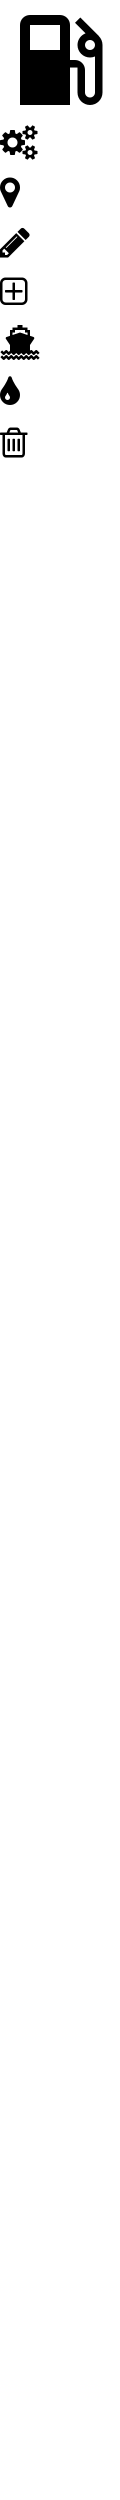
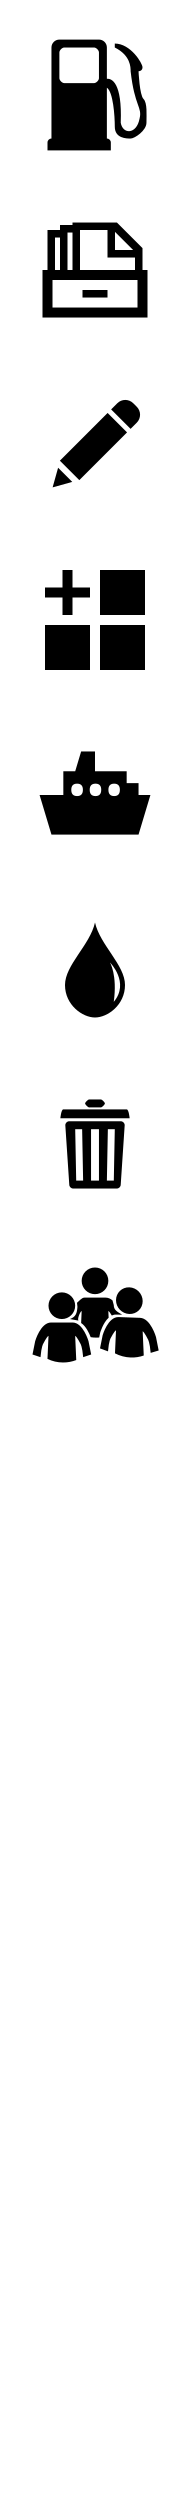
- <svg xmlns="http://www.w3.org/2000/svg" xmlns:xlink="http://www.w3.org/1999/xlink" version="1.1" width="48" height="1000">
+ <svg xmlns="http://www.w3.org/2000/svg" xmlns:xlink="http://www.w3.org/1999/xlink" version="1.1" width="76" height="1000">
  <defs>
-     <symbol id="options">
-       <path d="m7 7q0-0.828-0.586-1.414t-1.414-0.586-1.414 0.586-0.586 1.414 0.586 1.414 1.414 0.586 1.414-0.586 0.586-1.414zm6 4q0-0.406-0.297-0.703t-0.703-0.297-0.703 0.297-0.297 0.703q0 0.414 0.293 0.707t0.707 0.293 0.707-0.293 0.293-0.707zm0-8q0-0.406-0.297-0.703t-0.703-0.297-0.703 0.297-0.297 0.703q0 0.414 0.293 0.707t0.707 0.293 0.707-0.293 0.293-0.707zm-3 3.289v1.445q0 0.078-0.055 0.152t-0.125 0.082l-1.211 0.187q-0.086 0.273-0.25 0.594 0.266 0.375 0.703 0.898 0.055 0.078 0.055 0.156 0 0.094-0.055 0.148-0.18 0.234-0.645 0.699t-0.613 0.465q-0.086 0-0.164-0.055l-0.898-0.703q-0.289 0.148-0.602 0.242-0.086 0.844-0.18 1.211-0.055 0.187-0.234 0.187h-1.453q-0.086 0-0.156-0.059t-0.078-0.137l-0.18-1.195q-0.266-0.078-0.586-0.242l-0.922 0.695q-0.055 0.055-0.156 0.055-0.086 0-0.164-0.062-1.125-1.039-1.125-1.25 0-0.07 0.055-0.148 0.078-0.109 0.32-0.414t0.367-0.477q-0.18-0.344-0.273-0.641l-1.187-0.187q-0.078-0.008-0.133-0.074t-0.055-0.152v-1.445q0-0.078 0.055-0.152t0.125-0.082l1.211-0.187q0.086-0.273 0.25-0.594-0.266-0.375-0.703-0.898-0.055-0.086-0.055-0.156 0-0.094 0.055-0.156 0.172-0.234 0.641-0.695t0.617-0.461q0.086 0 0.164 0.055l0.898 0.703q0.266-0.141 0.602-0.25 0.086-0.844 0.18-1.203 0.055-0.187 0.234-0.187h1.453q0.086 0 0.156 0.059t0.078 0.137l0.18 1.195q0.266 0.078 0.586 0.242l0.922-0.695q0.062-0.055 0.156-0.055 0.086 0 0.164 0.062 1.125 1.039 1.125 1.25 0 0.07-0.055 0.148-0.094 0.125-0.328 0.422t-0.352 0.469q0.18 0.375 0.266 0.641l1.187 0.18q0.078 0.016 0.133 0.082t0.055 0.152zm5 4.164v1.094q0 0.125-1.164 0.242-0.094 0.211-0.234 0.406 0.398 0.883 0.398 1.078 0 0.031-0.031 0.055-0.953 0.555-0.969 0.555-0.062 0-0.359-0.367t-0.406-0.531q-0.156 0.016-0.234 0.016t-0.234-0.016q-0.109 0.164-0.406 0.531t-0.359 0.367q-0.016 0-0.969-0.555-0.031-0.023-0.031-0.055 0-0.195 0.398-1.078-0.141-0.195-0.234-0.406-1.164-0.117-1.164-0.242v-1.094q0-0.125 1.164-0.242 0.102-0.227 0.234-0.406-0.398-0.883-0.398-1.078 0-0.031 0.031-0.055 0.031-0.016 0.273-0.156t0.461-0.266 0.234-0.125q0.062 0 0.359 0.363t0.406 0.527q0.156-0.016 0.234-0.016t0.234 0.016q0.398-0.555 0.719-0.875l0.047-0.016q0.031 0 0.969 0.547 0.031 0.023 0.031 0.055 0 0.195-0.398 1.078 0.133 0.18 0.234 0.406 1.164 0.117 1.164 0.242zm0-8v1.094q0 0.125-1.164 0.242-0.094 0.211-0.234 0.406 0.398 0.883 0.398 1.078 0 0.031-0.031 0.055-0.953 0.555-0.969 0.555-0.062 0-0.359-0.367t-0.406-0.531q-0.156 0.016-0.234 0.016t-0.234-0.016q-0.109 0.164-0.406 0.531t-0.359 0.367q-0.016 0-0.969-0.555-0.031-0.023-0.031-0.055 0-0.195 0.398-1.078-0.141-0.195-0.234-0.406-1.164-0.117-1.164-0.242v-1.094q0-0.125 1.164-0.242 0.102-0.227 0.234-0.406-0.398-0.883-0.398-1.078 0-0.031 0.031-0.055 0.031-0.016 0.273-0.156t0.461-0.266 0.234-0.125q0.062 0 0.359 0.363t0.406 0.527q0.156-0.016 0.234-0.016t0.234 0.016q0.398-0.555 0.719-0.875l0.047-0.016q0.031 0 0.969 0.547 0.031 0.023 0.031 0.055 0 0.195-0.398 1.078 0.133 0.18 0.234 0.406 1.164 0.117 1.164 0.242z" />
+     <symbol id="fuel">
+       <path d="M 42.75,19L 42.75,31.498C 44.583,31.378 48.918,32.788 48.292,49.083C 49.083,53.833 54.625,53.833 55.812,47.5C 57,42.75 53.833,42.75 52.25,28.5C 52.25,26.917 52.25,22.167 45.917,19L 45.917,17.417C 52.25,17.417 57,25.333 57,26.917C 57,28.5 55.417,28.5 55.417,28.5C 55.417,28.5 55.812,38 57.396,39.583C 58.979,41.167 58.583,45.917 58.583,49.083C 58.583,52.25 53.833,55.417 52.25,55.417C 50.667,55.417 45.917,55.417 45.917,50.667C 45.917,46.34 45.26,36.76 42.75,35.085L 42.75,55.417C 43.624,55.417 44.333,56.126 44.333,57L 44.333,60.167L 19,60.167L 19,57C 19,56.126 19.709,55.417 20.583,55.417L 20.583,19C 20.583,17.251 22.001,15.833 23.75,15.833L 39.583,15.833C 41.332,15.833 42.75,17.251 42.75,19 Z M 25.729,33.25L 37.604,33.25C 38.479,33.25 39.583,32.145 39.583,31.271L 39.583,20.979C 39.583,20.105 38.479,19 37.604,19L 25.729,19C 24.855,19 23.75,20.105 23.75,20.979L 23.75,31.271C 23.75,32.145 24.855,33.25 25.729,33.25 Z " />
    </symbol>
-     <symbol id="fuel">
-       <path d="m0 0h48v48h-48z" fill="none" />
-       <path d="m39.54 14.46l0.03-0.03-7.45-7.43-2.12 2.12 4.22 4.22c-1.88 0.72-3.22 2.53-3.22 4.66 0 2.76 2.24 5 5 5 0.71 0 1.39-0.15 2-0.42v14.42c0 1.1-0.9 2-2 2s-2-0.9-2-2v-9c0-2.21-1.79-4-4-4h-2v-14c0-2.21-1.79-4-4-4h-12c-2.21 0-4 1.79-4 4v32h20v-15h3v10c0 2.76 2.24 5 5 5s5-2.24 5-5v-19c0-1.38-0.56-2.63-1.46-3.54zm-15.54 5.54h-12v-10h12v10zm12 0c-1.1 0-2-0.9-2-2s0.9-2 2-2 2 0.9 2 2-0.9 2-2 2z" />
-     </symbol>
-     <symbol id="map-marker">
-       <path d="m6 5q0-0.828-0.586-1.414t-1.414-0.586-1.414 0.586-0.586 1.414 0.586 1.414 1.414 0.586 1.414-0.586 0.586-1.414zm2 0q0 0.852-0.258 1.398l-2.844 6.047q-0.125 0.258-0.371 0.406t-0.527 0.148-0.527-0.148-0.363-0.406l-2.852-6.047q-0.258-0.547-0.258-1.398 0-1.656 1.172-2.828t2.828-1.172 2.828 1.172 1.172 2.828z" />
+     <symbol id="files">
+       <path d="M 19,38L 19,22L 24,22L 24,20L 29,20L 29,19L 46.75,19L 57,29.25L 57,38L 59,38L 59,57L 58.583,57L 17.417,57L 17,57L 17,38L 19,38 Z M 24,38L 24,25L 22,25L 22,38L 24,38 Z M 27,23L 27,38L 29,38L 29,23L 27,23 Z M 43,46L 43,49L 33,49L 33,46L 43,46 Z M 54,38L 54,33L 43,33L 43,22L 32,22L 32,38L 54,38 Z M 46,22.75L 46,30L 53.25,30L 46,22.75 Z M 21,42L 21,53L 55,53L 55,42L 21,42 Z " />
    </symbol>
    <symbol id="pencil">
-       <path d="m2.836 12l0.711-0.711-1.836-1.836-0.711 0.711v0.836h1v1h0.836zm4.086-7.25q0-0.172-0.172-0.172-0.078 0-0.133 0.055l-4.234 4.234q-0.055 0.055-0.055 0.133 0 0.172 0.172 0.172 0.078 0 0.133-0.055l4.234-4.234q0.055-0.055 0.055-0.133zm-0.422-1.5l3.25 3.25-6.5 6.5h-3.25v-3.25zm5.336 0.75q0 0.414-0.289 0.703l-1.297 1.297-3.25-3.25 1.297-1.289q0.281-0.297 0.703-0.297 0.414 0 0.711 0.297l1.836 1.828q0.289 0.305 0.289 0.711z" />
+       <path d="M 53.293,21.293L 54.707,22.707C 56.465,24.465 56.465,27.314 54.707,29.071L 52.232,31.546L 44.454,23.768L 46.929,21.293C 48.686,19.535 51.535,19.535 53.293,21.293 Z M 31.726,52.052L 23.948,44.274L 43.04,25.182L 50.818,32.96L 31.726,52.052 Z M 23.241,47.102L 28.898,52.759L 21.046,54.954L 23.241,47.102 Z " />
    </symbol>
-     <symbol id="plus-square-o">
-       <path d="m9 6.25v0.5q0 0.109-0.07 0.18t-0.18 0.07h-2.75v2.75q0 0.109-0.07 0.18t-0.18 0.07h-0.5q-0.109 0-0.18-0.07t-0.07-0.18v-2.75h-2.75q-0.109 0-0.18-0.07t-0.07-0.18v-0.5q0-0.109 0.07-0.18t0.18-0.07h2.75v-2.75q0-0.109 0.07-0.18t0.18-0.07h0.5q0.109 0 0.18 0.07t0.07 0.18v2.75h2.75q0.109 0 0.18 0.07t0.07 0.18zm1 3.5v-6.5q0-0.516-0.367-0.883t-0.883-0.367h-6.5q-0.516 0-0.883 0.367t-0.367 0.883v6.5q0 0.516 0.367 0.883t0.883 0.367h6.5q0.516 0 0.883-0.367t0.367-0.883zm1-6.5v6.5q0 0.93-0.66 1.59t-1.59 0.66h-6.5q-0.93 0-1.59-0.66t-0.66-1.59v-6.5q0-0.93 0.66-1.59t1.59-0.66h6.5q0.93 0 1.59 0.66t0.66 1.59z" />
+     <symbol id="tiles-plus">
+       <path d="M 18,40L 36,40L 36,58L 18,58L 18,40 Z M 40,58L 40,40L 58,40L 58,58L 40,58 Z M 40,36L 40,18L 58,18L 58,36L 40,36 Z M 29,36L 25,36L 25,29L 18,29L 18,25L 25,25L 25,18L 29,18L 29,25L 36,25L 36,29L 29,29L 29,36 Z " />
    </symbol>
    <symbol id="ship">
-       <path d="m14.148 12.148q0.148-0.148 0.352-0.148t0.352 0.148l1 1-0.703 0.703-0.648-0.648-0.648 0.648q-0.141 0.148-0.352 0.148t-0.352-0.148l-0.648-0.648-0.648 0.648q-0.148 0.148-0.352 0.148t-0.352-0.148l-0.648-0.648-0.648 0.648q-0.148 0.148-0.352 0.148t-0.352-0.148l-0.648-0.648-0.648 0.648q-0.148 0.148-0.352 0.148t-0.352-0.148l-0.648-0.648-0.648 0.648q-0.148 0.148-0.352 0.148t-0.352-0.148l-0.648-0.648-0.648 0.648q-0.148 0.148-0.352 0.148t-0.352-0.148l-0.648-0.648-0.648 0.648q-0.148 0.148-0.352 0.148t-0.352-0.148l-1-1 0.703-0.703 0.648 0.648 0.648-0.648q0.148-0.148 0.352-0.148t0.352 0.148l0.648 0.648 0.648-0.648q0.148-0.148 0.352-0.148t0.352 0.148l0.648 0.648 0.648-0.648q0.148-0.148 0.352-0.148t0.352 0.148l0.648 0.648 0.648-0.648q0.148-0.148 0.352-0.148t0.352 0.148l0.648 0.648 0.648-0.648q0.148-0.148 0.352-0.148t0.352 0.148l0.648 0.648 0.648-0.648q0.148-0.148 0.352-0.148t0.352 0.148l0.648 0.648zm-12.296-0.296q-0.148 0.148-0.352 0.148t-0.352-0.148l-1-1 0.703-0.703 0.648 0.641 0.648-0.641q0.148-0.148 0.352-0.148t0.352 0.148l0.648 0.641 0.5-0.5v-2.289l-1.641-2.453q-0.133-0.203-0.055-0.441t0.312-0.316l1.383-0.453v-2.336h1v-1h2v-1h2v1h2v1h1v2.336l1.383 0.453q0.234 0.078 0.312 0.316t-0.055 0.441l-1.641 2.453v2.289l0.148-0.141q0.148-0.148 0.352-0.148t0.352 0.148l0.648 0.641 0.648-0.641q0.148-0.148 0.352-0.148t0.352 0.148l1 1-0.703 0.703-0.648-0.648-0.648 0.648q-0.141 0.148-0.352 0.148t-0.352-0.148l-0.648-0.648-0.648 0.648q-0.148 0.148-0.352 0.148t-0.352-0.148l-0.648-0.648-0.648 0.648q-0.148 0.148-0.352 0.148t-0.352-0.148l-0.648-0.648-0.648 0.648q-0.148 0.148-0.352 0.148t-0.352-0.148l-0.648-0.648-0.648 0.648q-0.148 0.148-0.352 0.148t-0.352-0.148l-0.648-0.648-0.648 0.648q-0.148 0.148-0.352 0.148t-0.352-0.148l-0.648-0.648zm3.148-8.852v1l3-1 3 1v-1h-1v-1h-4v1h-1z" />
+       <path d="M 47.951,35.922C 47.951,34.284 47.191,33.465 45.67,33.465C 44.135,33.465 43.367,34.284 43.367,35.922C 43.367,37.593 44.135,38.428 45.67,38.428C 47.191,38.428 47.951,37.593 47.951,35.922 Z M 20.583,53.833L 15.833,38L 25.333,38L 25.333,28.5L 30.083,28.5L 32.458,20.583L 38,20.583L 38,28.5L 50.667,28.5L 50.667,33.25L 55.417,33.25L 55.417,38L 60.167,38L 55.417,53.833L 20.583,53.833 Z M 40.489,35.922C 40.489,34.284 39.728,33.465 38.207,33.465C 36.658,33.465 35.883,34.284 35.883,35.922C 35.883,37.593 36.658,38.428 38.207,38.428C 39.728,38.428 40.489,37.593 40.489,35.922 Z M 33.16,35.922C 33.16,34.284 32.385,33.465 30.836,33.465C 29.287,33.465 28.512,34.284 28.512,35.922C 28.512,37.593 29.287,38.428 30.836,38.428C 32.385,38.428 33.16,37.593 33.16,35.922 Z " />
    </symbol>
    <symbol id="water">
-       <path d="m4 9q0-0.281-0.156-0.539-0.008-0.008-0.121-0.176t-0.199-0.297-0.195-0.344-0.164-0.395q-0.031-0.125-0.164-0.125t-0.164 0.125q-0.055 0.18-0.164 0.395t-0.195 0.344-0.199 0.297-0.121 0.176q-0.156 0.258-0.156 0.539 0 0.414 0.293 0.707t0.707 0.293 0.707-0.293 0.293-0.707zm4-1q0 1.656-1.172 2.828t-2.828 1.172-2.828-1.172-1.172-2.828q0-1.133 0.633-2.148 0.047-0.07 0.488-0.707t0.789-1.18 0.777-1.391 0.648-1.574q0.07-0.234 0.266-0.367t0.398-0.133 0.402 0.133 0.262 0.367q0.219 0.727 0.648 1.574t0.777 1.391 0.789 1.18 0.488 0.707q0.633 0.992 0.633 2.148z" />
+       <path d="M 38,19C 40,28 50,36 50,44C 50,52 43,57 38,57C 33,57 26,52 26,44C 26,36 36,28 38,19 Z M 44,35C 44,35 47,40 45.5,50.75C 52,43 44,35 44,35 Z " />
    </symbol>
    <symbol id="trash">
-       <path d="m4 5.75v4.5q0 0.109-0.07 0.18t-0.18 0.07h-0.5q-0.109 0-0.18-0.07t-0.07-0.18v-4.5q0-0.109 0.07-0.18t0.18-0.07h0.5q0.109 0 0.18 0.07t0.07 0.18zm2 0v4.5q0 0.109-0.07 0.18t-0.18 0.07h-0.5q-0.109 0-0.18-0.07t-0.07-0.18v-4.5q0-0.109 0.07-0.18t0.18-0.07h0.5q0.109 0 0.18 0.07t0.07 0.18zm2 0v4.5q0 0.109-0.07 0.18t-0.18 0.07h-0.5q-0.109 0-0.18-0.07t-0.07-0.18v-4.5q0-0.109 0.07-0.18t0.18-0.07h0.5q0.109 0 0.18 0.07t0.07 0.18zm1 5.656v-7.406h-7v7.406q0 0.172 0.055 0.316t0.113 0.211 0.082 0.066h6.5q0.023 0 0.082-0.066t0.113-0.211 0.055-0.316zm-5.25-8.406h3.5l-0.375-0.914q-0.055-0.07-0.133-0.086h-2.477q-0.078 0.016-0.133 0.086zm7.25 0.25v0.5q0 0.109-0.07 0.18t-0.18 0.07h-0.75v7.406q0 0.648-0.367 1.121t-0.883 0.473h-6.5q-0.516 0-0.883-0.457t-0.367-1.105v-7.438h-0.75q-0.109 0-0.18-0.07t-0.07-0.18v-0.5q0-0.109 0.07-0.18t0.18-0.07h2.414l0.547-1.305q0.117-0.289 0.422-0.492t0.617-0.203h2.5q0.312 0 0.617 0.203t0.422 0.492l0.547 1.305h2.414q0.109 0 0.18 0.07t0.07 0.18z" />
+       <path d="M 25.333,23.75L 50.667,23.75C 51.541,23.75 51.854,27.312 51.854,27.312L 24.146,27.312C 24.146,27.312 24.459,23.75 25.333,23.75 Z M 35.625,19.792L 40.375,19.792C 40.812,19.792 41.958,20.938 41.958,21.375C 41.958,21.812 40.812,22.958 40.375,22.958L 35.625,22.958C 35.188,22.958 34.042,21.812 34.042,21.375C 34.042,20.938 35.188,19.792 35.625,19.792 Z M 27.708,28.5L 48.292,28.5C 49.166,28.5 49.875,29.209 49.875,30.083L 48.292,53.833C 48.292,54.708 47.583,55.417 46.708,55.417L 29.292,55.417C 28.417,55.417 27.708,54.708 27.708,53.833L 26.125,30.083C 26.125,29.209 26.834,28.5 27.708,28.5 Z M 30.083,31.667L 30.479,52.25L 33.25,52.25L 32.854,31.667L 30.083,31.667 Z M 36.417,31.667L 36.417,52.25L 39.583,52.25L 39.583,31.667L 36.417,31.667 Z M 43.146,31.667L 42.75,52.25L 45.521,52.25L 45.917,31.667L 43.146,31.667 Z " />
+     </symbol>
+     <symbol id="people">
+       <path d="M 38,17C 40.946,17 43.333,19.388 43.333,22.333C 43.333,25.279 40.946,27.667 38,27.667C 35.054,27.667 32.667,25.279 32.667,22.333C 32.667,19.388 35.054,17 38,17 Z M 32.667,34.383C 31.956,34.739 30.783,37.833 31.426,38.25L 27.964,37.613C 30.319,36.76 30.791,35.334 30.982,32.733L 30.801,31.116C 31.574,30.473 32.718,29.05 33.733,29.05L 42.267,29.05C 43.304,29.05 44.215,29.491 45,30.159L 45.5,32C 45.5,34.174 47.156,34.827 48.886,35.88L 46.467,35.829C 45.838,35.807 45.255,35.948 44.719,36.206C 44.264,35.425 43.703,34.568 43.333,34.383L 43.453,37.084C 41.196,39.157 40.067,43.068 40.067,43.068L 39.676,45.005L 38.533,45.05C 37.766,45.05 37.013,44.99 36.278,44.874C 35.693,43.321 34.418,40.516 32.453,39.208L 32.667,34.383 Z M 24.733,26.95C 27.679,26.95 30.067,29.338 30.067,32.283C 30.067,35.229 27.679,37.617 24.733,37.617C 21.788,37.617 19.4,35.229 19.4,32.283C 19.4,29.338 21.788,26.95 24.733,26.95 Z M 19.4,44.333C 18.689,44.689 17.267,47.533 17.267,47.533C 17.267,47.533 16.556,48.6 16.2,52.867L 13,51.8L 14.067,46.467C 14.067,46.467 16.2,39 20.467,39L 29,39C 33.267,39 35.4,46.467 35.4,46.467L 36.467,51.8L 33.267,52.867C 32.911,48.6 32.2,47.533 32.2,47.533C 32.2,47.533 30.778,44.689 30.067,44.333L 30.498,54.02C 28.876,54.653 27.112,55 25.267,55C 23.017,55 20.888,54.484 18.992,53.565L 19.4,44.333 Z M 51.733,24.931C 54.679,25.036 57.067,27.509 57.067,30.454C 57.067,33.4 54.679,35.703 51.733,35.598C 48.788,35.493 46.4,33.02 46.4,30.075C 46.4,27.129 48.788,24.826 51.733,24.931 Z M 46.4,42.124C 45.689,42.455 44.267,45.248 44.267,45.248C 44.267,45.248 43.556,46.29 43.2,50.544L 40,49.363L 41.067,44.068C 41.067,44.068 43.2,36.677 47.467,36.829L 56,37.133C 60.267,37.285 62.4,44.827 62.4,44.827L 63.467,50.199L 60.267,51.151C 59.911,46.872 59.2,45.78 59.2,45.78C 59.2,45.78 57.778,42.885 57.067,42.504L 57.498,52.207C 55.876,52.781 54.112,53.066 52.267,53C 50.017,52.92 47.888,52.328 45.992,51.341L 46.4,42.124 Z " />
    </symbol>
  </defs>
  <use xlink:href="#fuel" />
-   <use xlink:href="#options" transform="translate(0, 50)" />
-   <use xlink:href="#map-marker" transform="translate(0, 70)" />
-   <use xlink:href="#pencil" transform="translate(0, 90)" />
-   <use xlink:href="#plus-square-o" transform="translate(0, 110)" />
-   <use xlink:href="#ship" transform="translate(0, 130)" />
-   <use xlink:href="#water" transform="translate(0, 150)" />
-   <use xlink:href="#trash" transform="translate(0, 170)" />
+   <use xlink:href="#files" transform="translate(0, 70)" />
+   <use xlink:href="#pencil" transform="translate(0, 140)" />
+   <use xlink:href="#tiles-plus" transform="translate(0, 210)" />
+   <use xlink:href="#ship" transform="translate(0, 280)" />
+   <use xlink:href="#water" transform="translate(0, 350)" />
+   <use xlink:href="#trash" transform="translate(0, 420)" />
+   <use xlink:href="#people" transform="translate(0, 490)" />
</svg>
